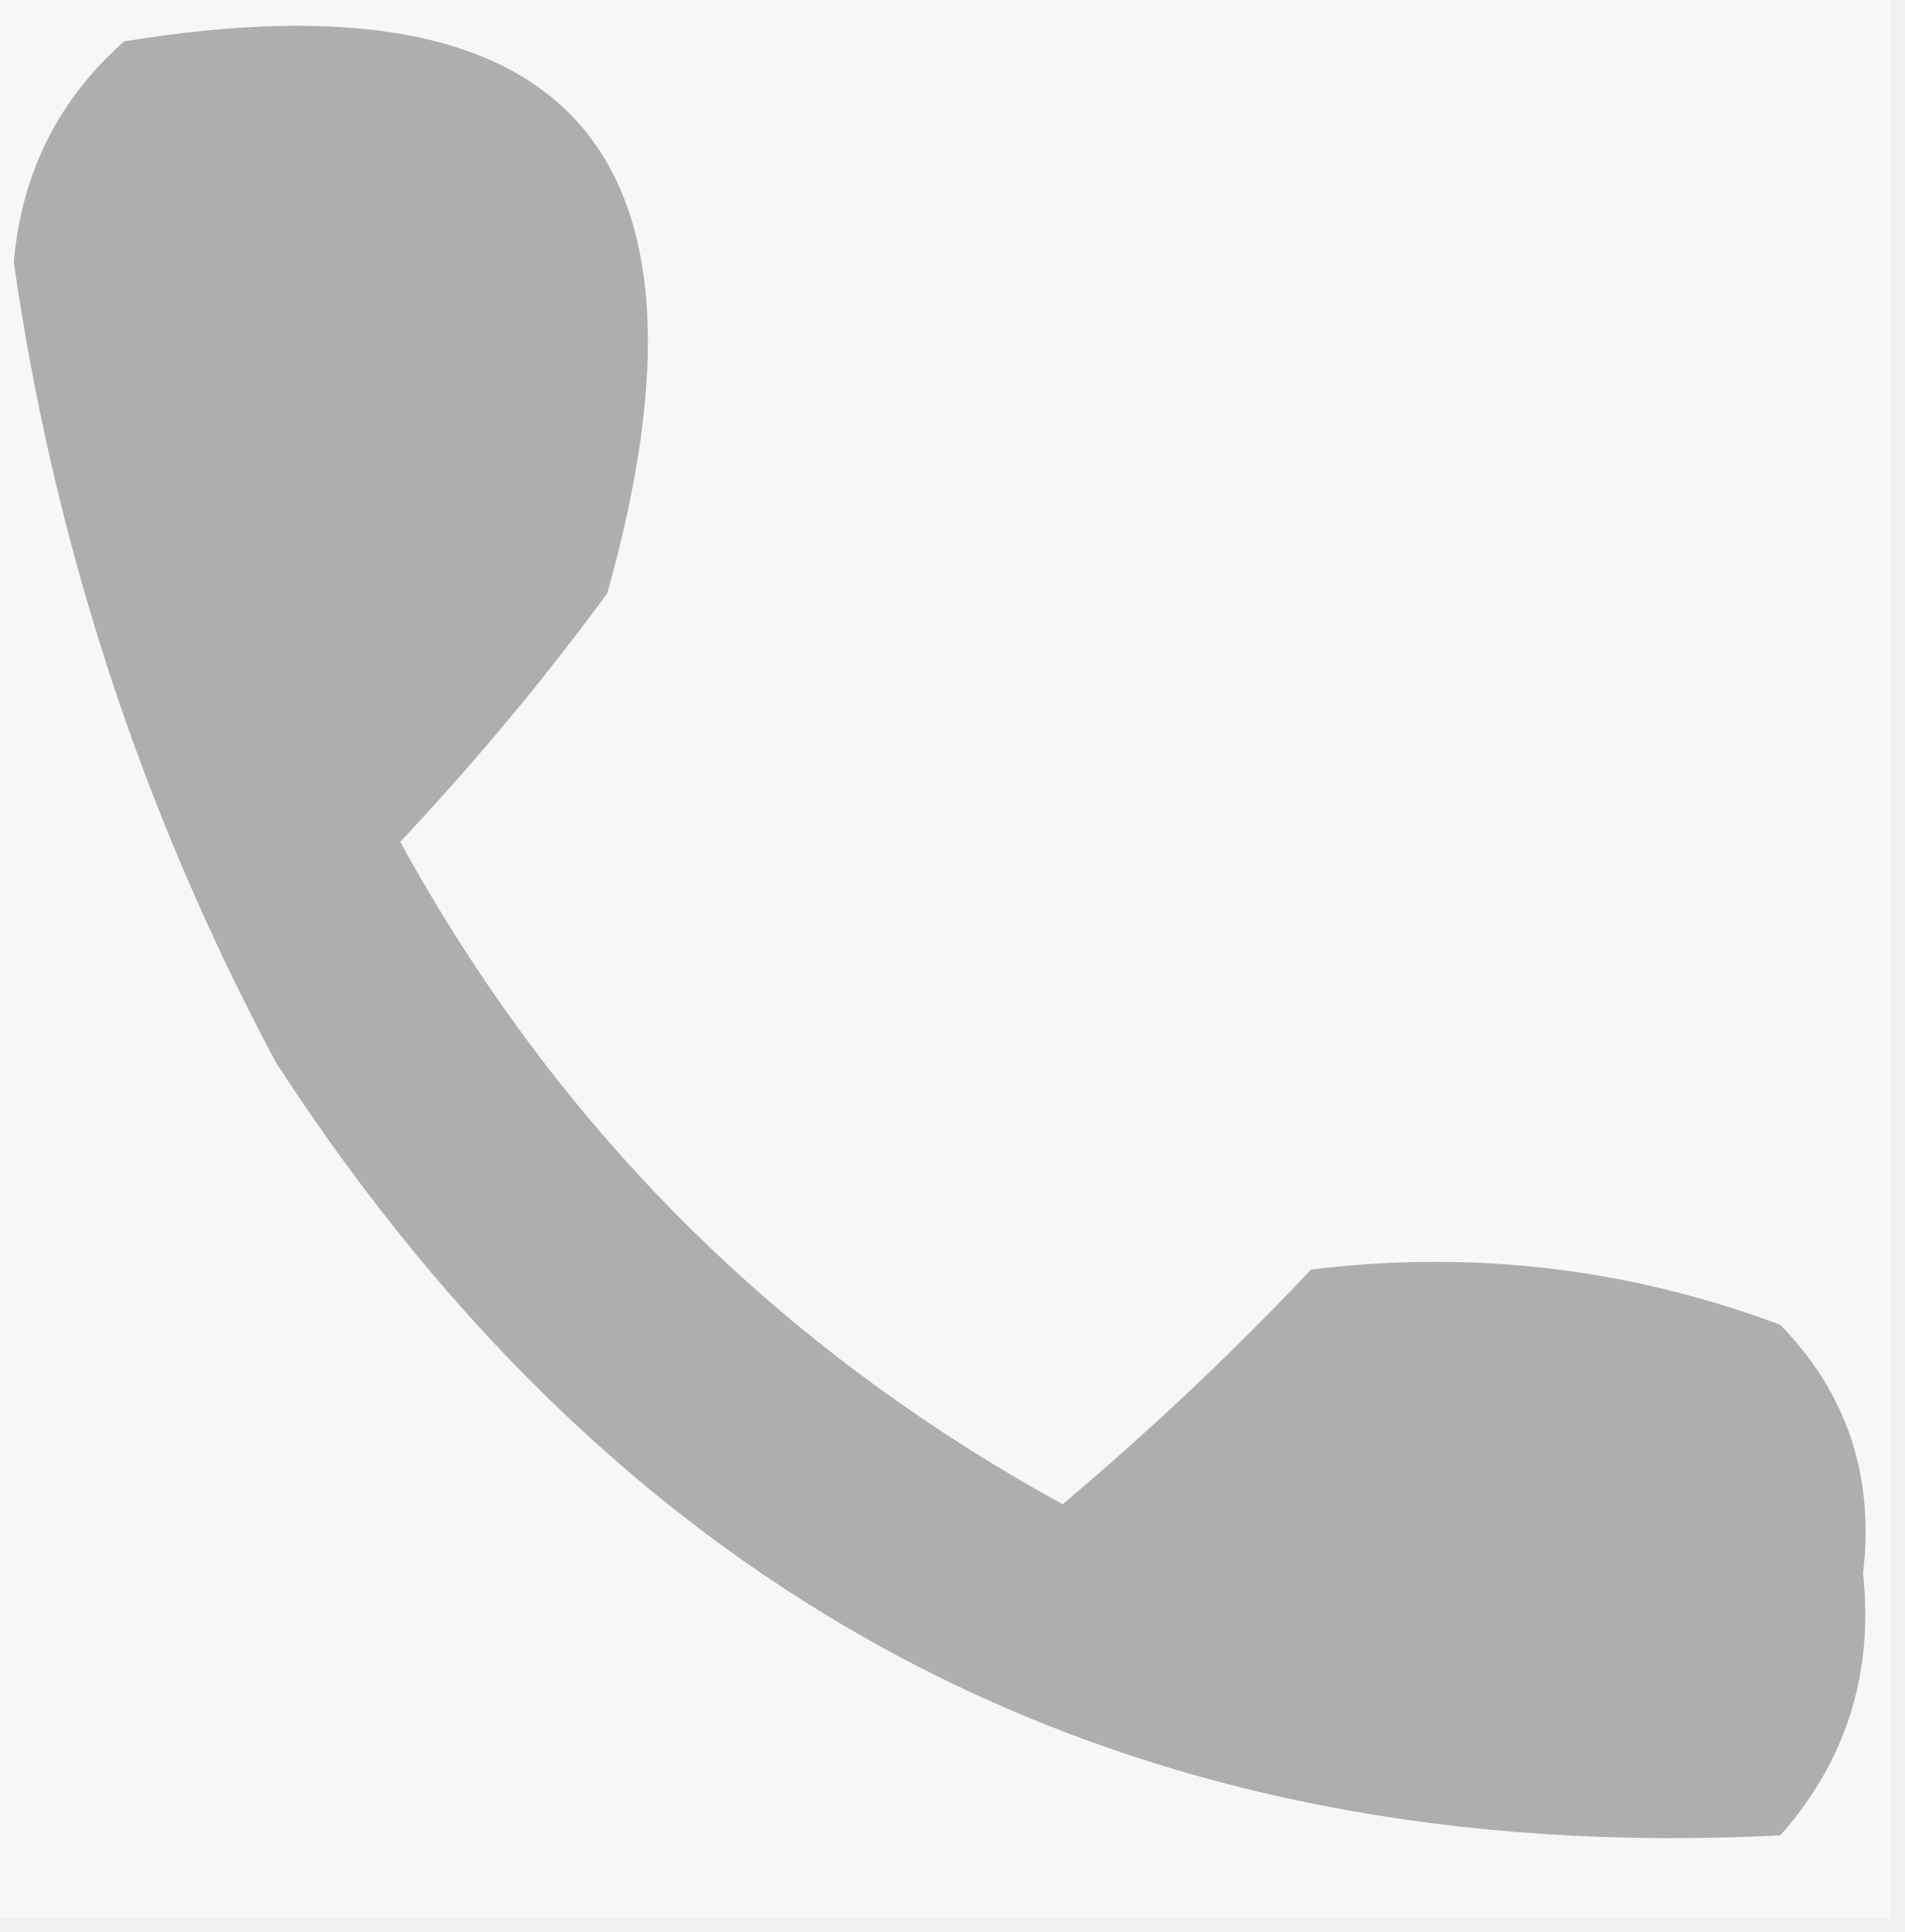
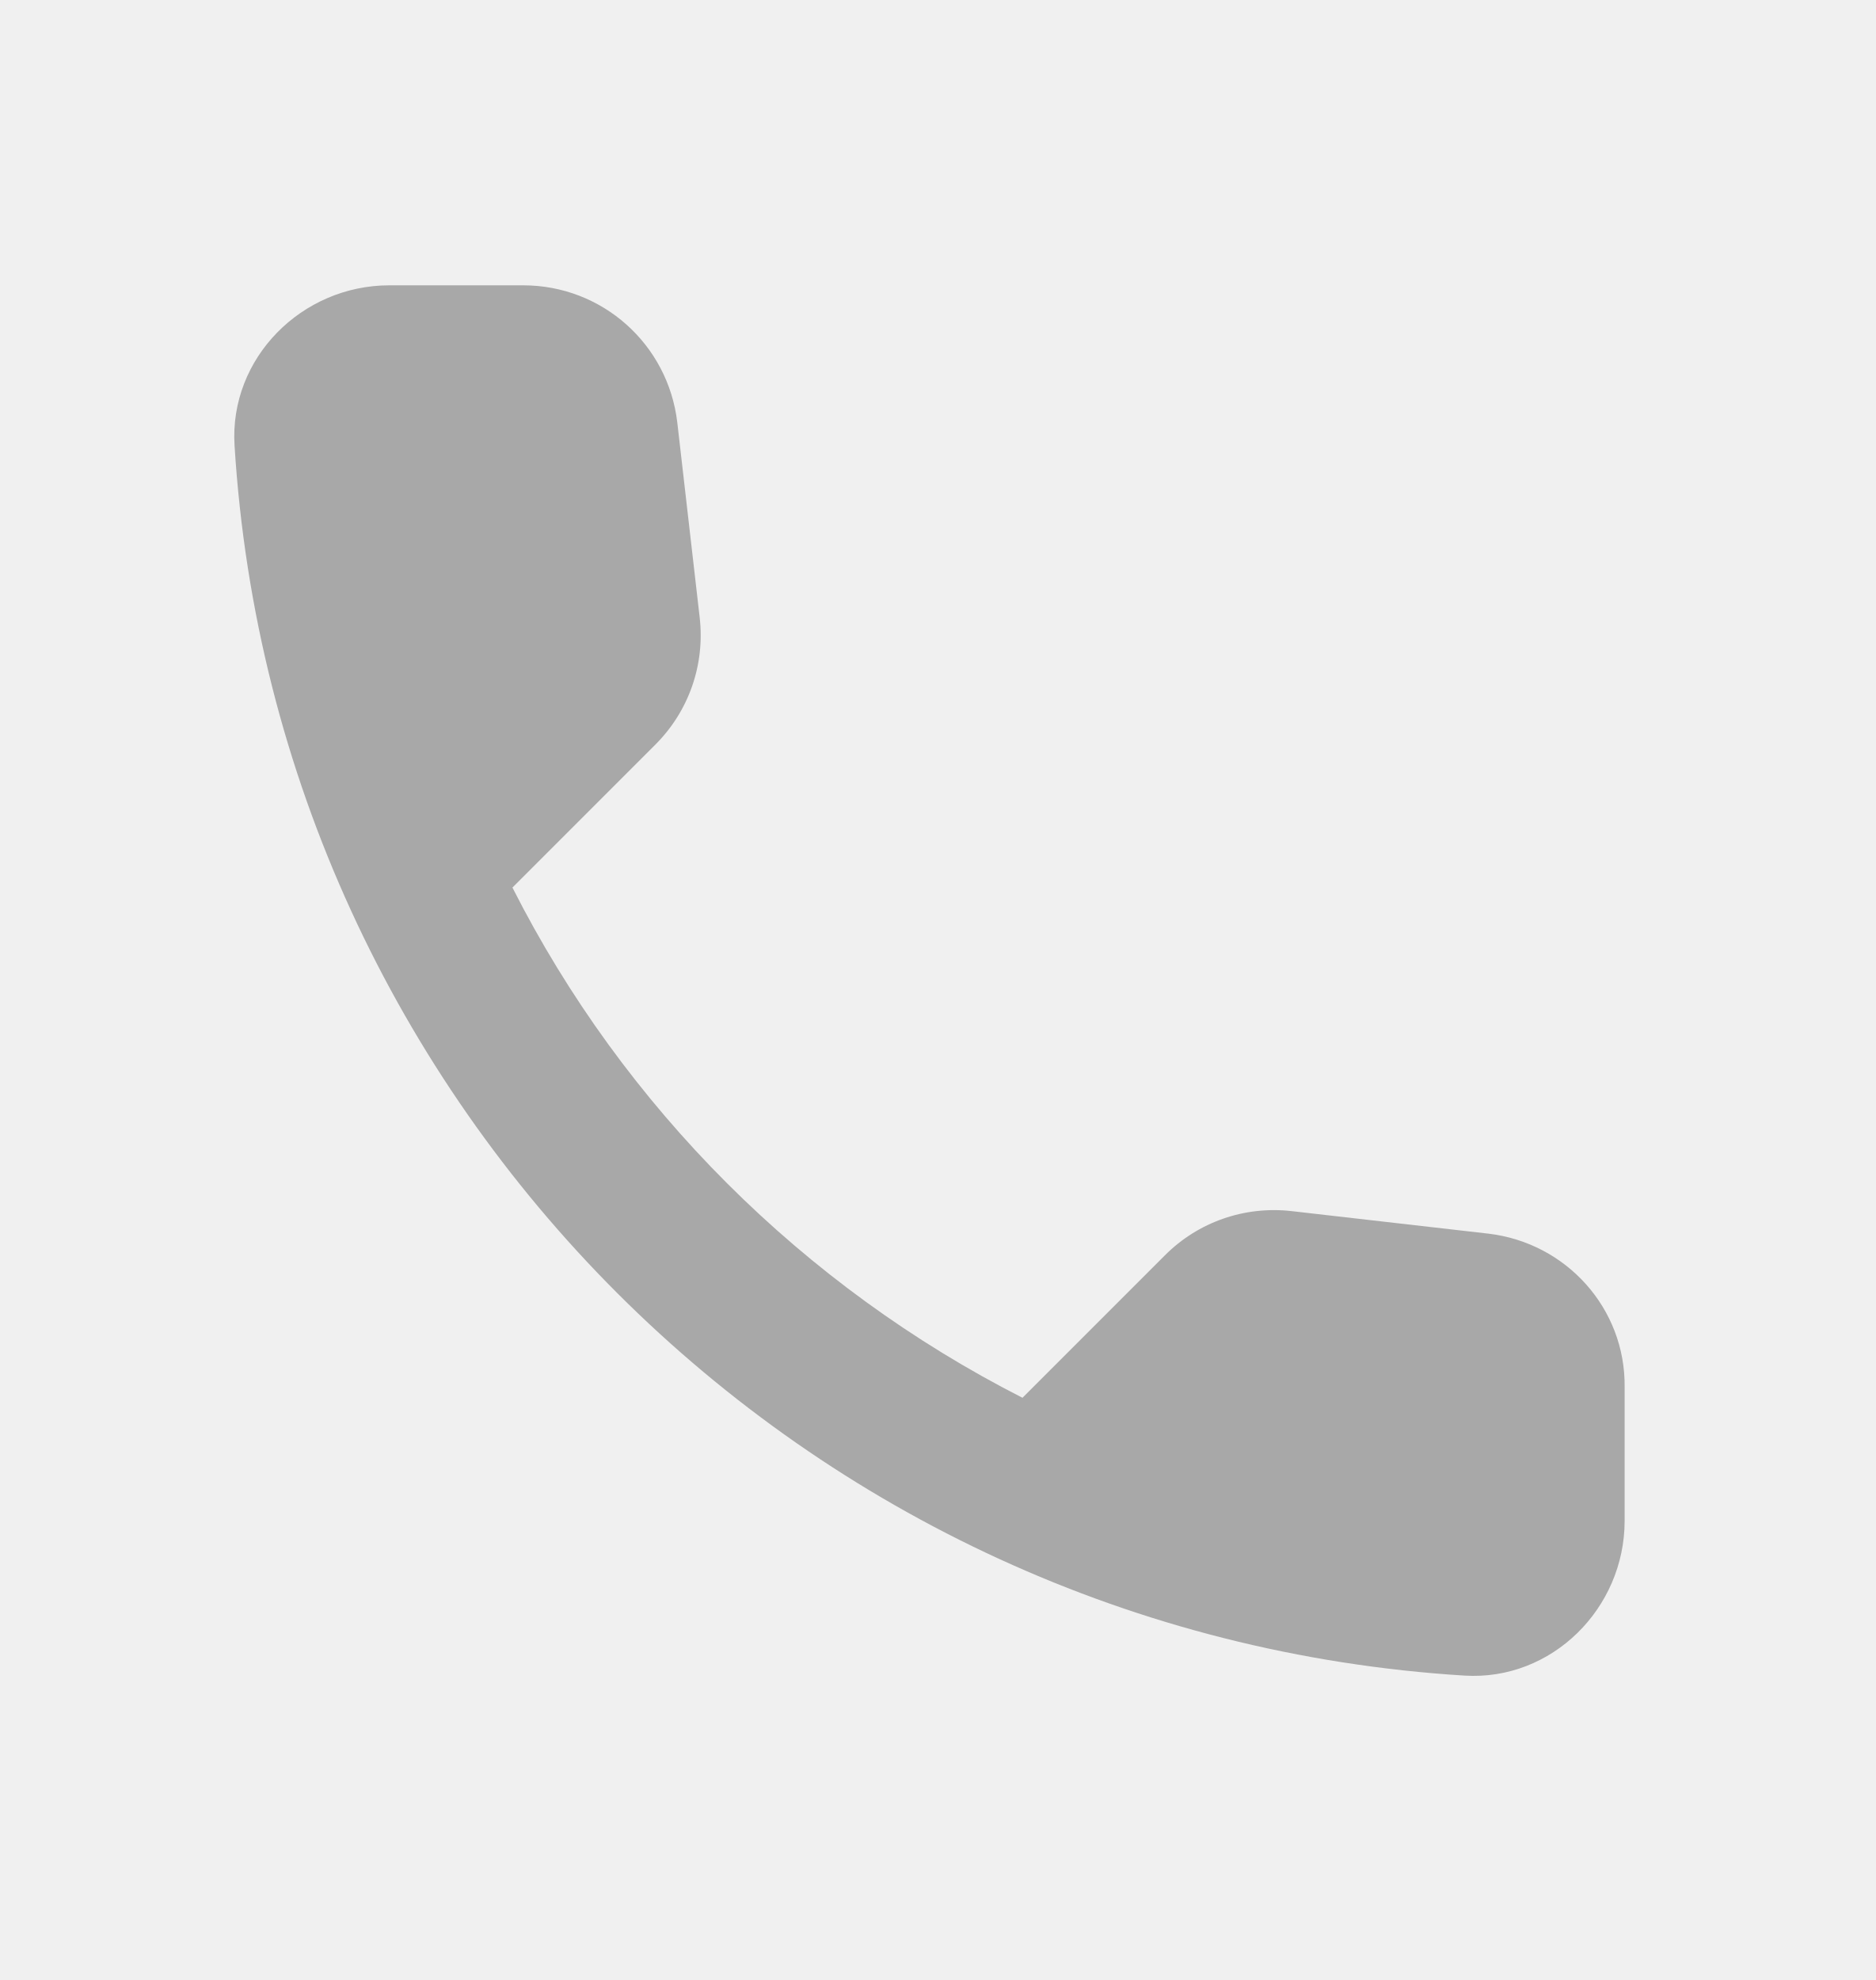
- <svg xmlns="http://www.w3.org/2000/svg" version="1.1" width="69px" height="70px" style="shape-rendering:geometricPrecision; text-rendering:geometricPrecision; image-rendering:optimizeQuality; fill-rule:evenodd; clip-rule:evenodd">
-   <g>
-     <path style="opacity:1" fill="#f8f7f7" d="M -0.5,-0.5 C 22.5,-0.5 45.5,-0.5 68.5,-0.5C 68.5,22.833 68.5,46.167 68.5,69.5C 45.5,69.5 22.5,69.5 -0.5,69.5C -0.5,46.167 -0.5,22.833 -0.5,-0.5 Z" />
+ <svg xmlns="http://www.w3.org/2000/svg" class="mr-1" width="18" height="19" viewBox="0 0 18 19" fill="none">
+   <g clip-path="url(#clip0_7803_4854)" fill="none">
+     <path d="M14.285 11.838L12.398 11.622C11.945 11.57 11.499 11.726 11.18 12.046L9.813 13.413C7.711 12.343 5.987 10.627 4.918 8.517L6.292 7.143C6.611 6.823 6.767 6.378 6.715 5.925L6.5 4.053C6.411 3.302 5.779 2.738 5.022 2.738H3.736C2.897 2.738 2.199 3.436 2.251 4.275C2.644 10.619 7.718 15.686 14.055 16.079C14.894 16.131 15.592 15.433 15.592 14.594V13.309C15.6 12.558 15.035 11.927 14.285 11.838Z" fill="black" fill-opacity="0.3" />
  </g>
-   <g>
-     <path style="opacity:1" fill="#afaeae" d="M 4.5,1.5 C 20.676,-1.15 26.509,5.517 22,21.5C 19.688,24.646 17.188,27.646 14.5,30.5C 20.167,40.833 28.167,48.833 38.5,54.5C 41.651,51.85 44.651,49.016 47.5,46C 53.338,45.278 59.005,45.945 64.5,48C 66.917,50.479 67.917,53.479 67.5,57C 67.888,60.638 66.888,63.805 64.5,66.5C 41.037,67.684 22.871,58.351 10,38.5C 5.132,29.396 1.965,19.729 0.5,9.5C 0.782,6.269 2.115,3.602 4.5,1.5 Z" />
-   </g>
+   <defs>
+     <clipPath id="clip0_7803_4854">
+       <rect width="17.829" height="17.829" fill="white" transform="translate(0 0.501724)" />
+     </clipPath>
+   </defs>
</svg>
